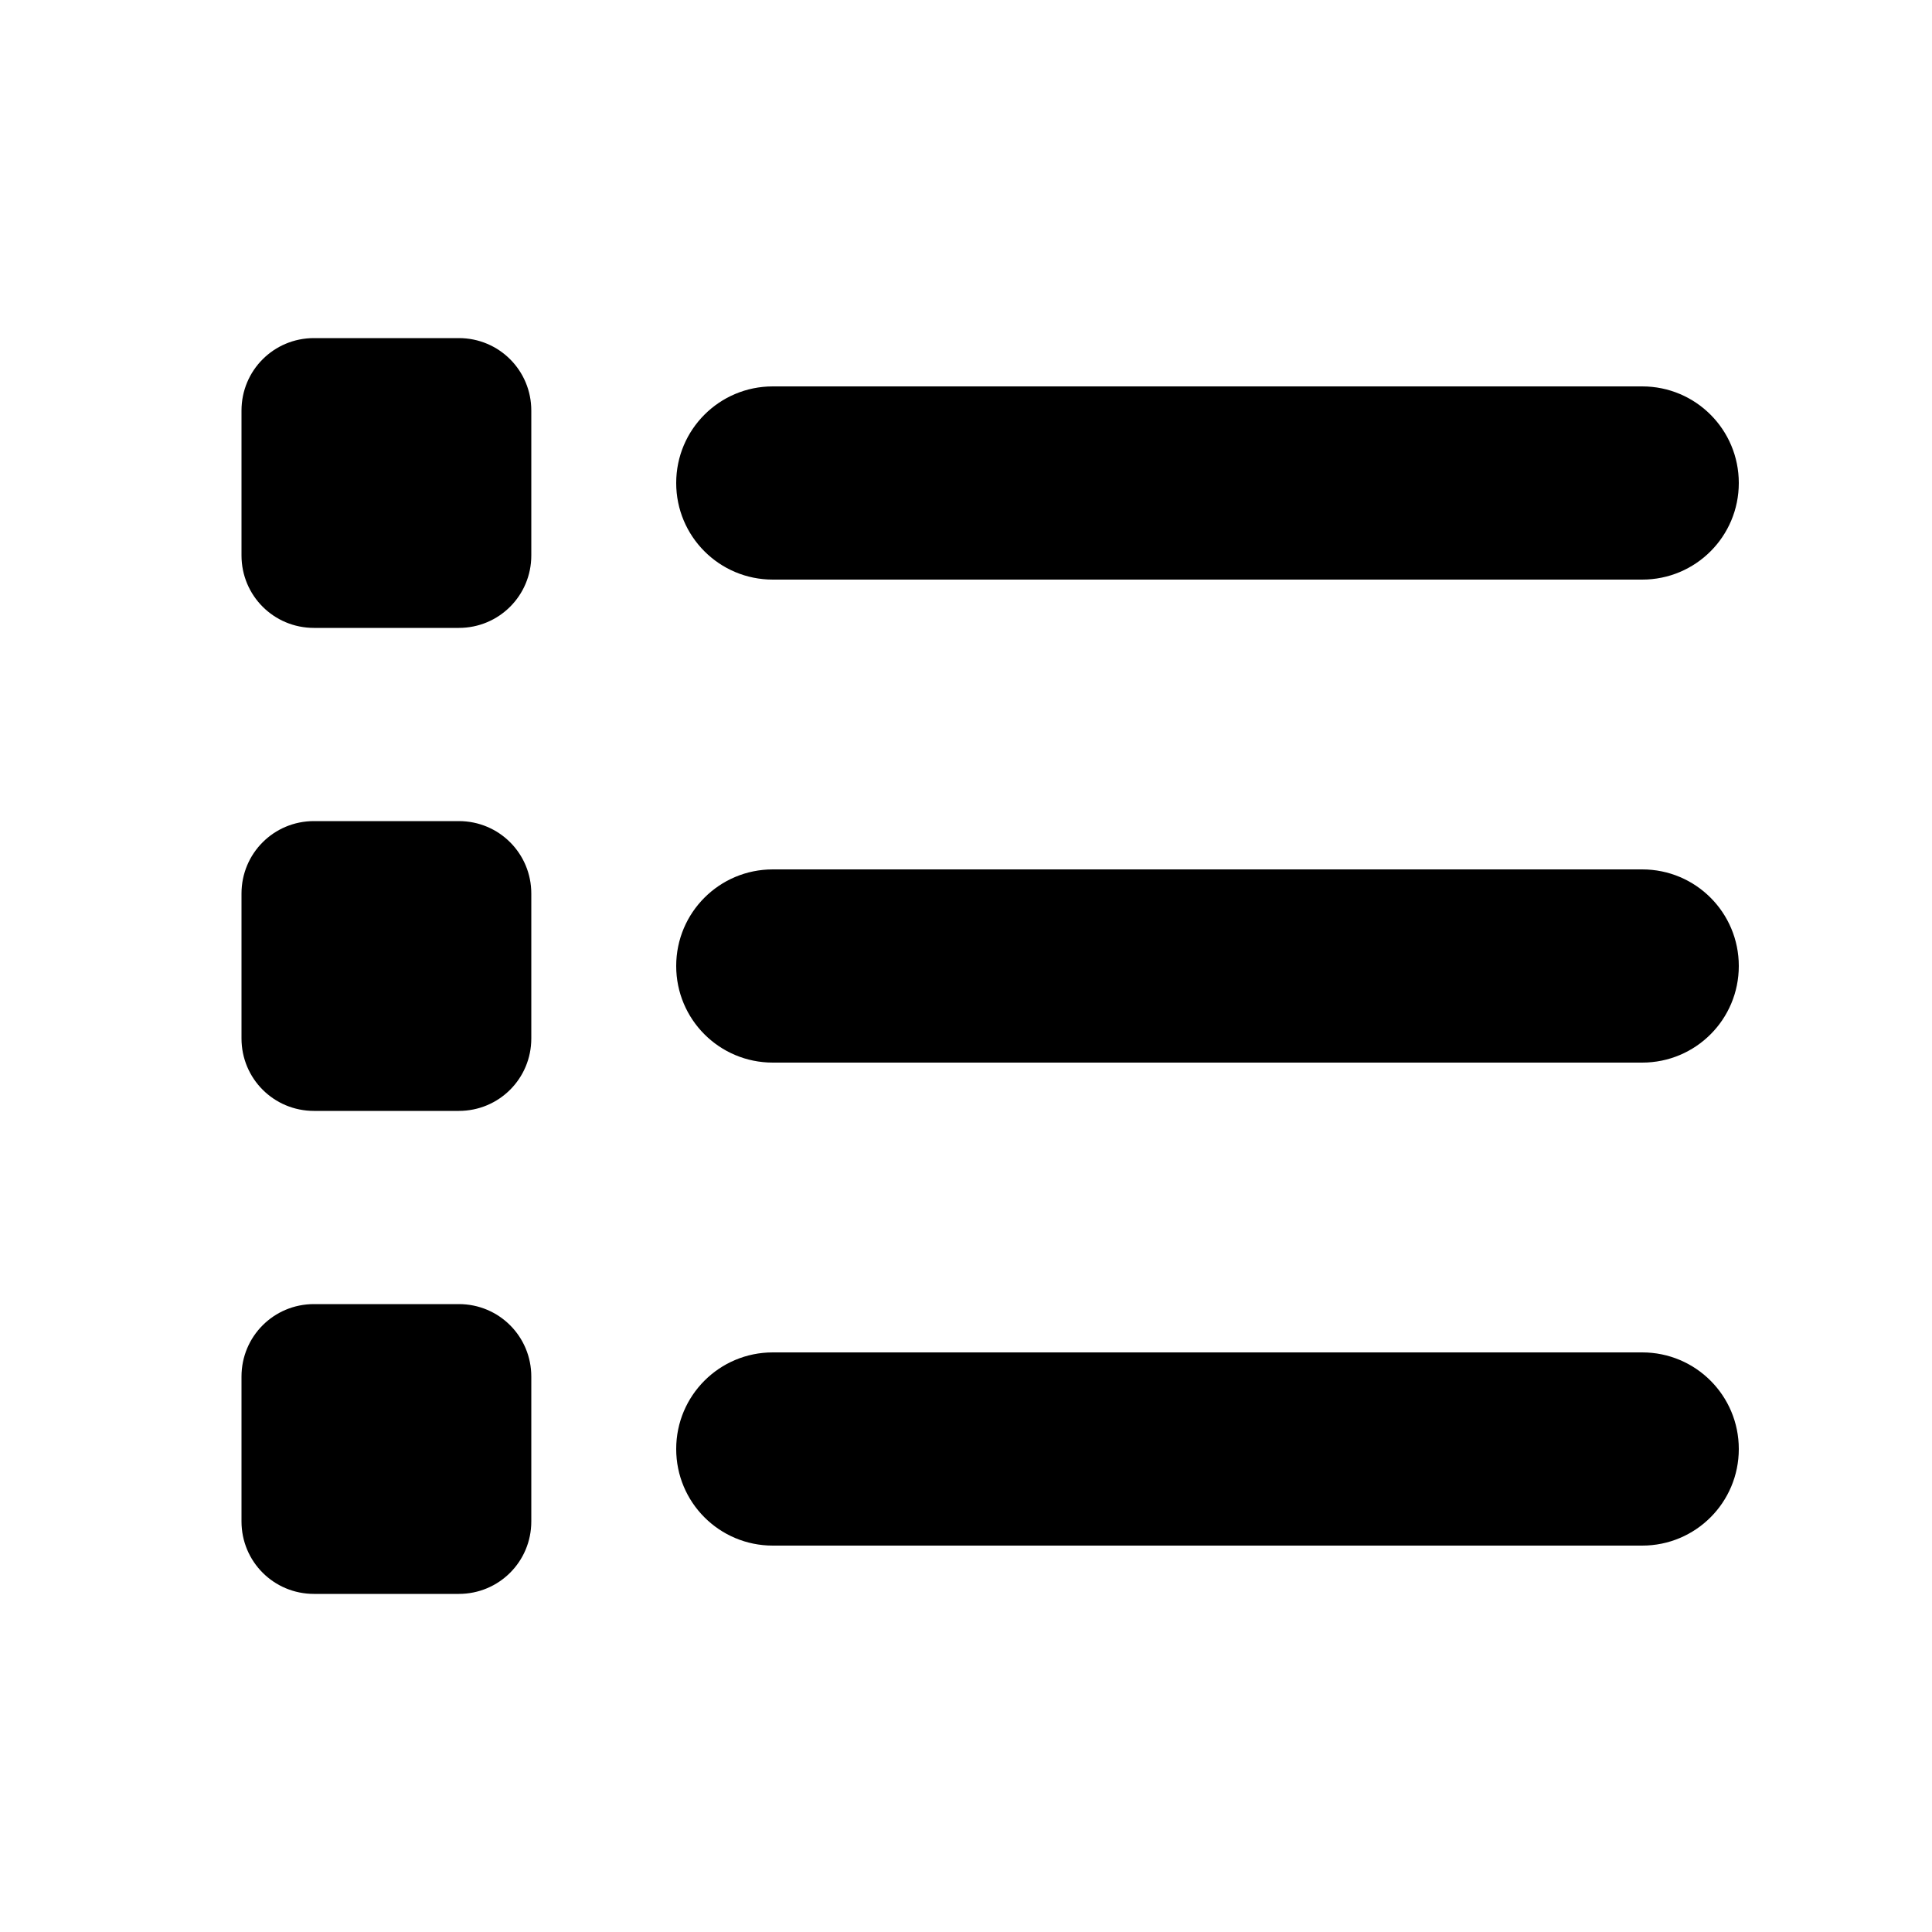
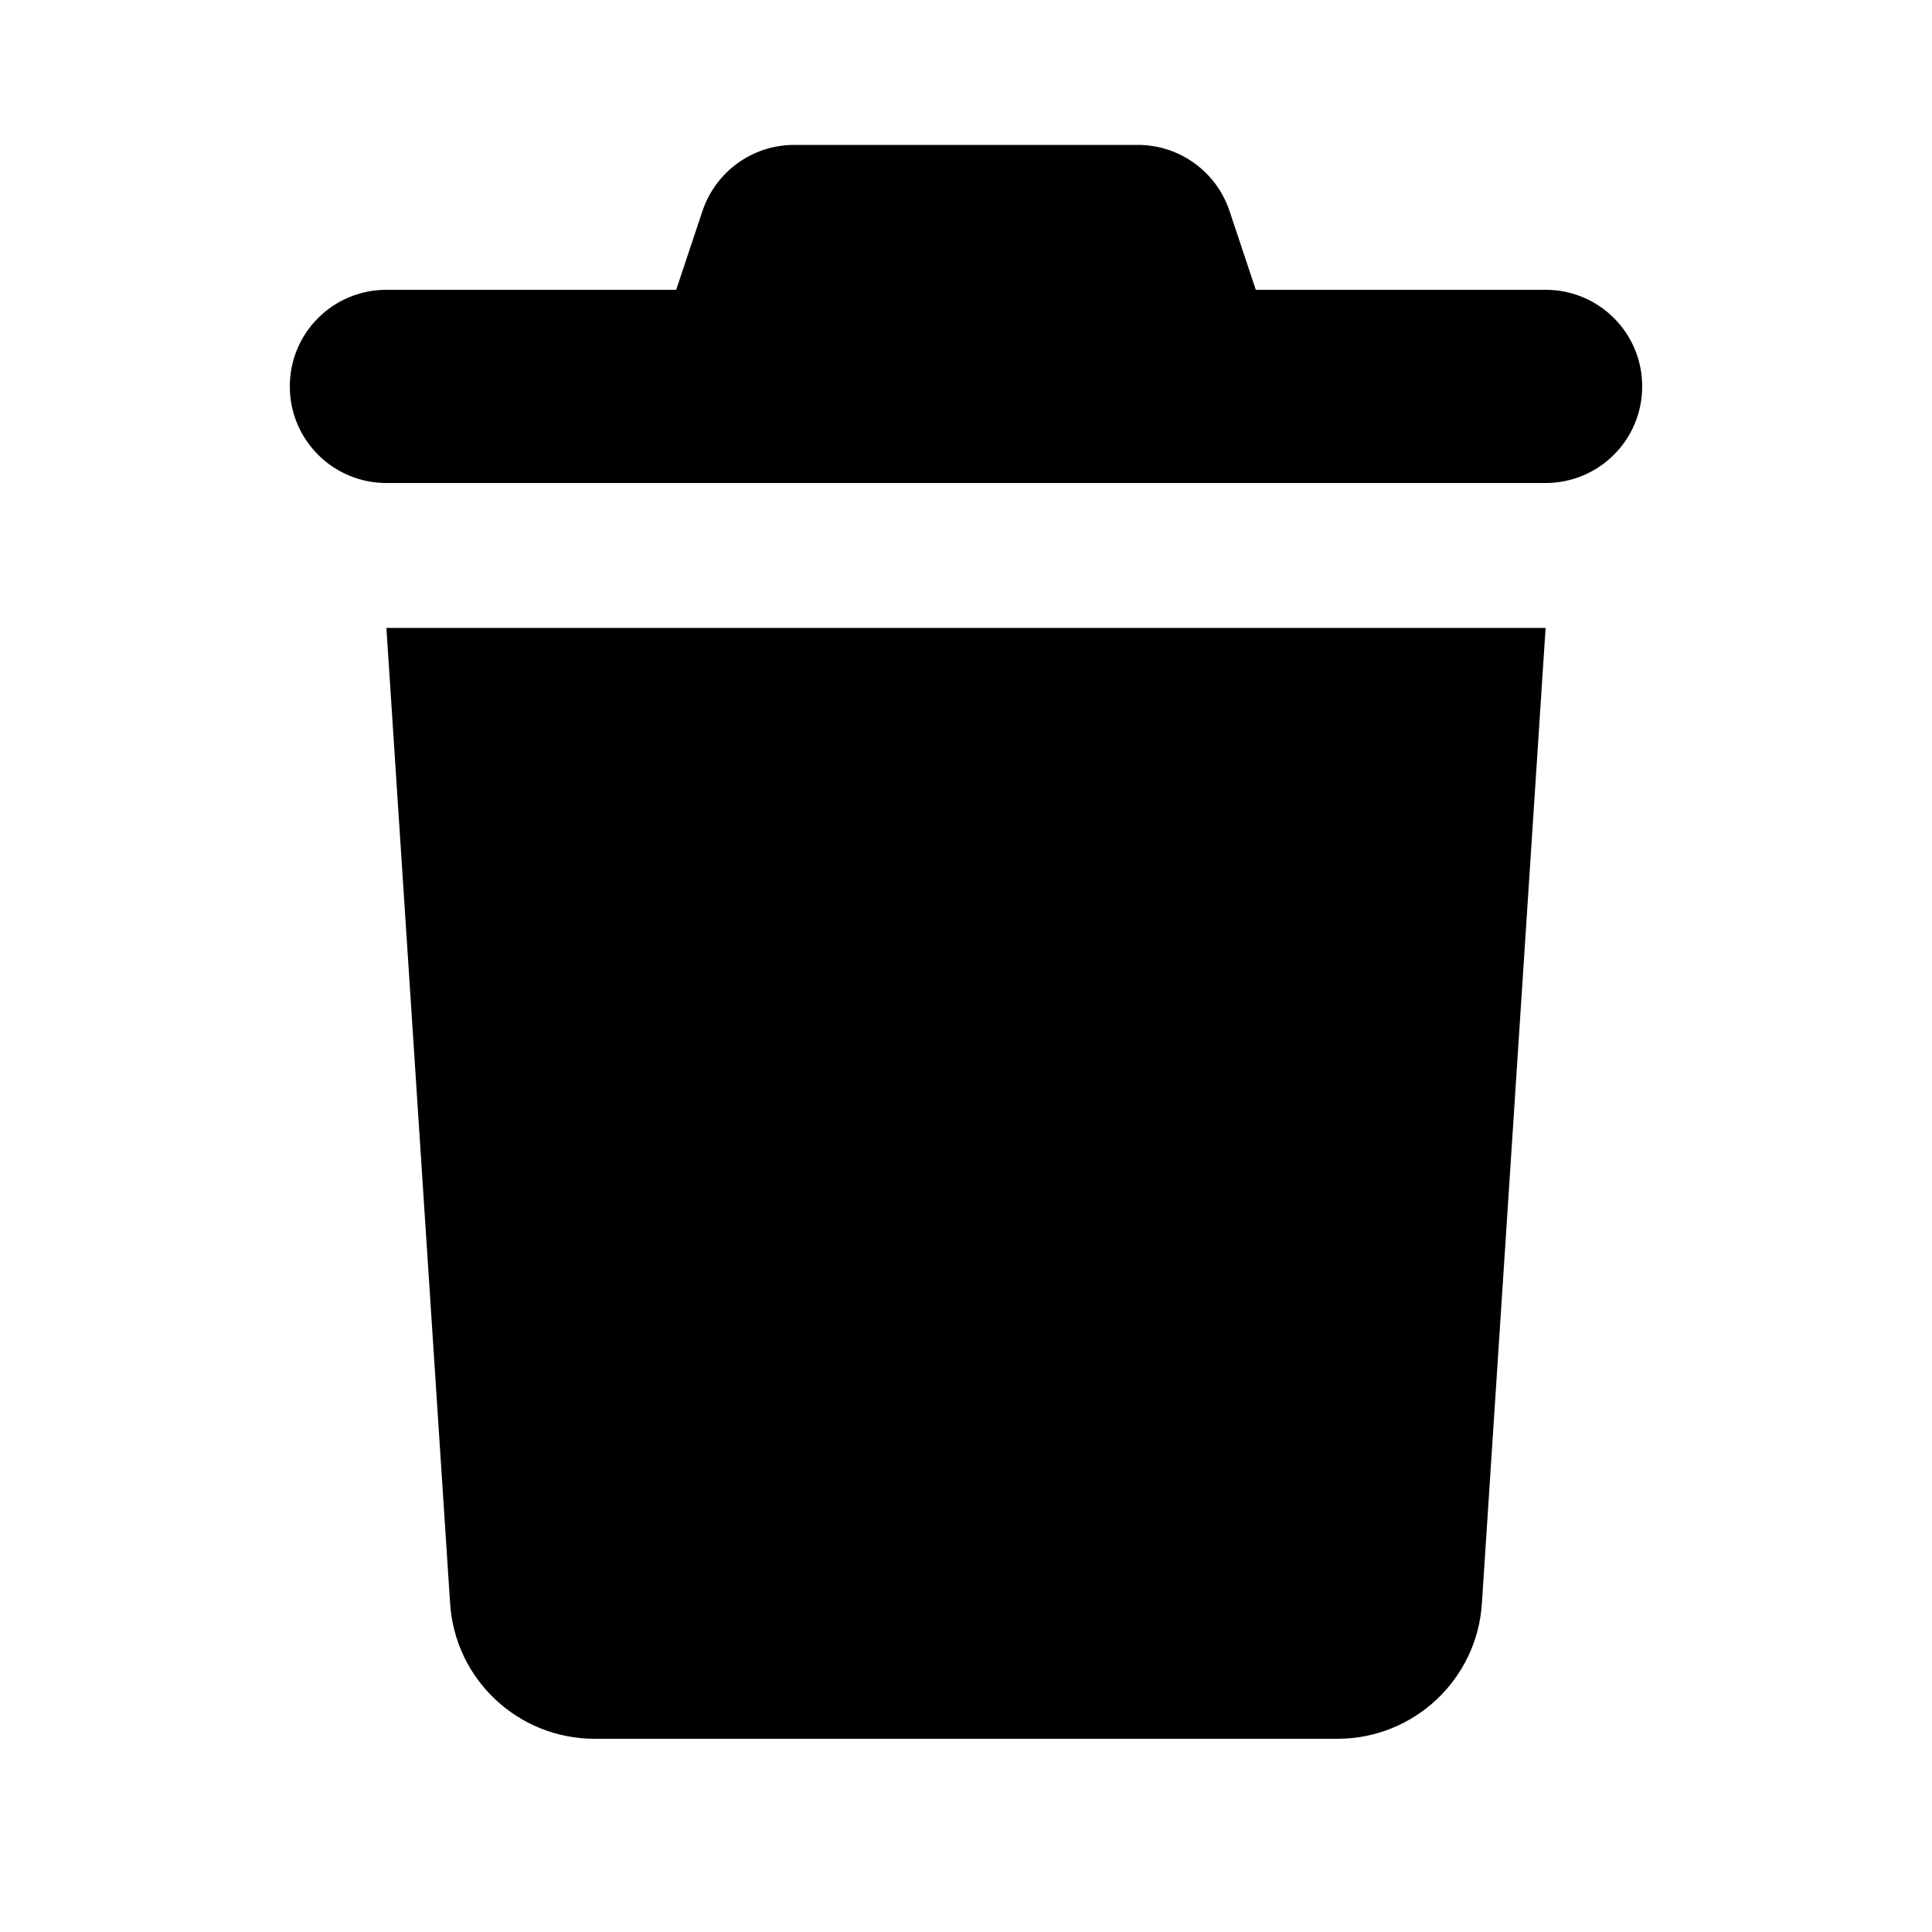
<svg xmlns="http://www.w3.org/2000/svg" viewBox="0 0 640 640">
-   <path d="M104 112C90.7 112 80 122.7 80 136L80 184C80 197.3 90.7 208 104 208L152 208C165.3 208 176 197.3 176 184L176 136C176 122.7 165.3 112 152 112L104 112zM256 128C238.3 128 224 142.3 224 160C224 177.7 238.3 192 256 192L544 192C561.7 192 576 177.7 576 160C576 142.3 561.7 128 544 128L256 128zM256 288C238.3 288 224 302.3 224 320C224 337.7 238.3 352 256 352L544 352C561.7 352 576 337.7 576 320C576 302.3 561.7 288 544 288L256 288zM256 448C238.3 448 224 462.3 224 480C224 497.7 238.3 512 256 512L544 512C561.7 512 576 497.7 576 480C576 462.3 561.7 448 544 448L256 448zM80 296L80 344C80 357.3 90.7 368 104 368L152 368C165.3 368 176 357.3 176 344L176 296C176 282.7 165.3 272 152 272L104 272C90.7 272 80 282.7 80 296zM104 432C90.7 432 80 442.7 80 456L80 504C80 517.3 90.7 528 104 528L152 528C165.3 528 176 517.3 176 504L176 456C176 442.7 165.3 432 152 432L104 432z" />
+   <path d="M232.7 69.9L224 96L128 96C110.3 96 96 110.3 96 128C96 145.7 110.3 160 128 160L512 160C529.7 160 544 145.7 544 128C544 110.3 529.7 96 512 96L416 96L407.3 69.9C402.9 56.8 390.7 48 376.9 48L263.1 48C249.3 48 237.1 56.8 232.7 69.9zM512 208L128 208L149.1 531.1C150.7 556.4 171.7 576 197 576L443 576C468.3 576 489.3 556.4 490.9 531.1L512 208z" />
</svg>
